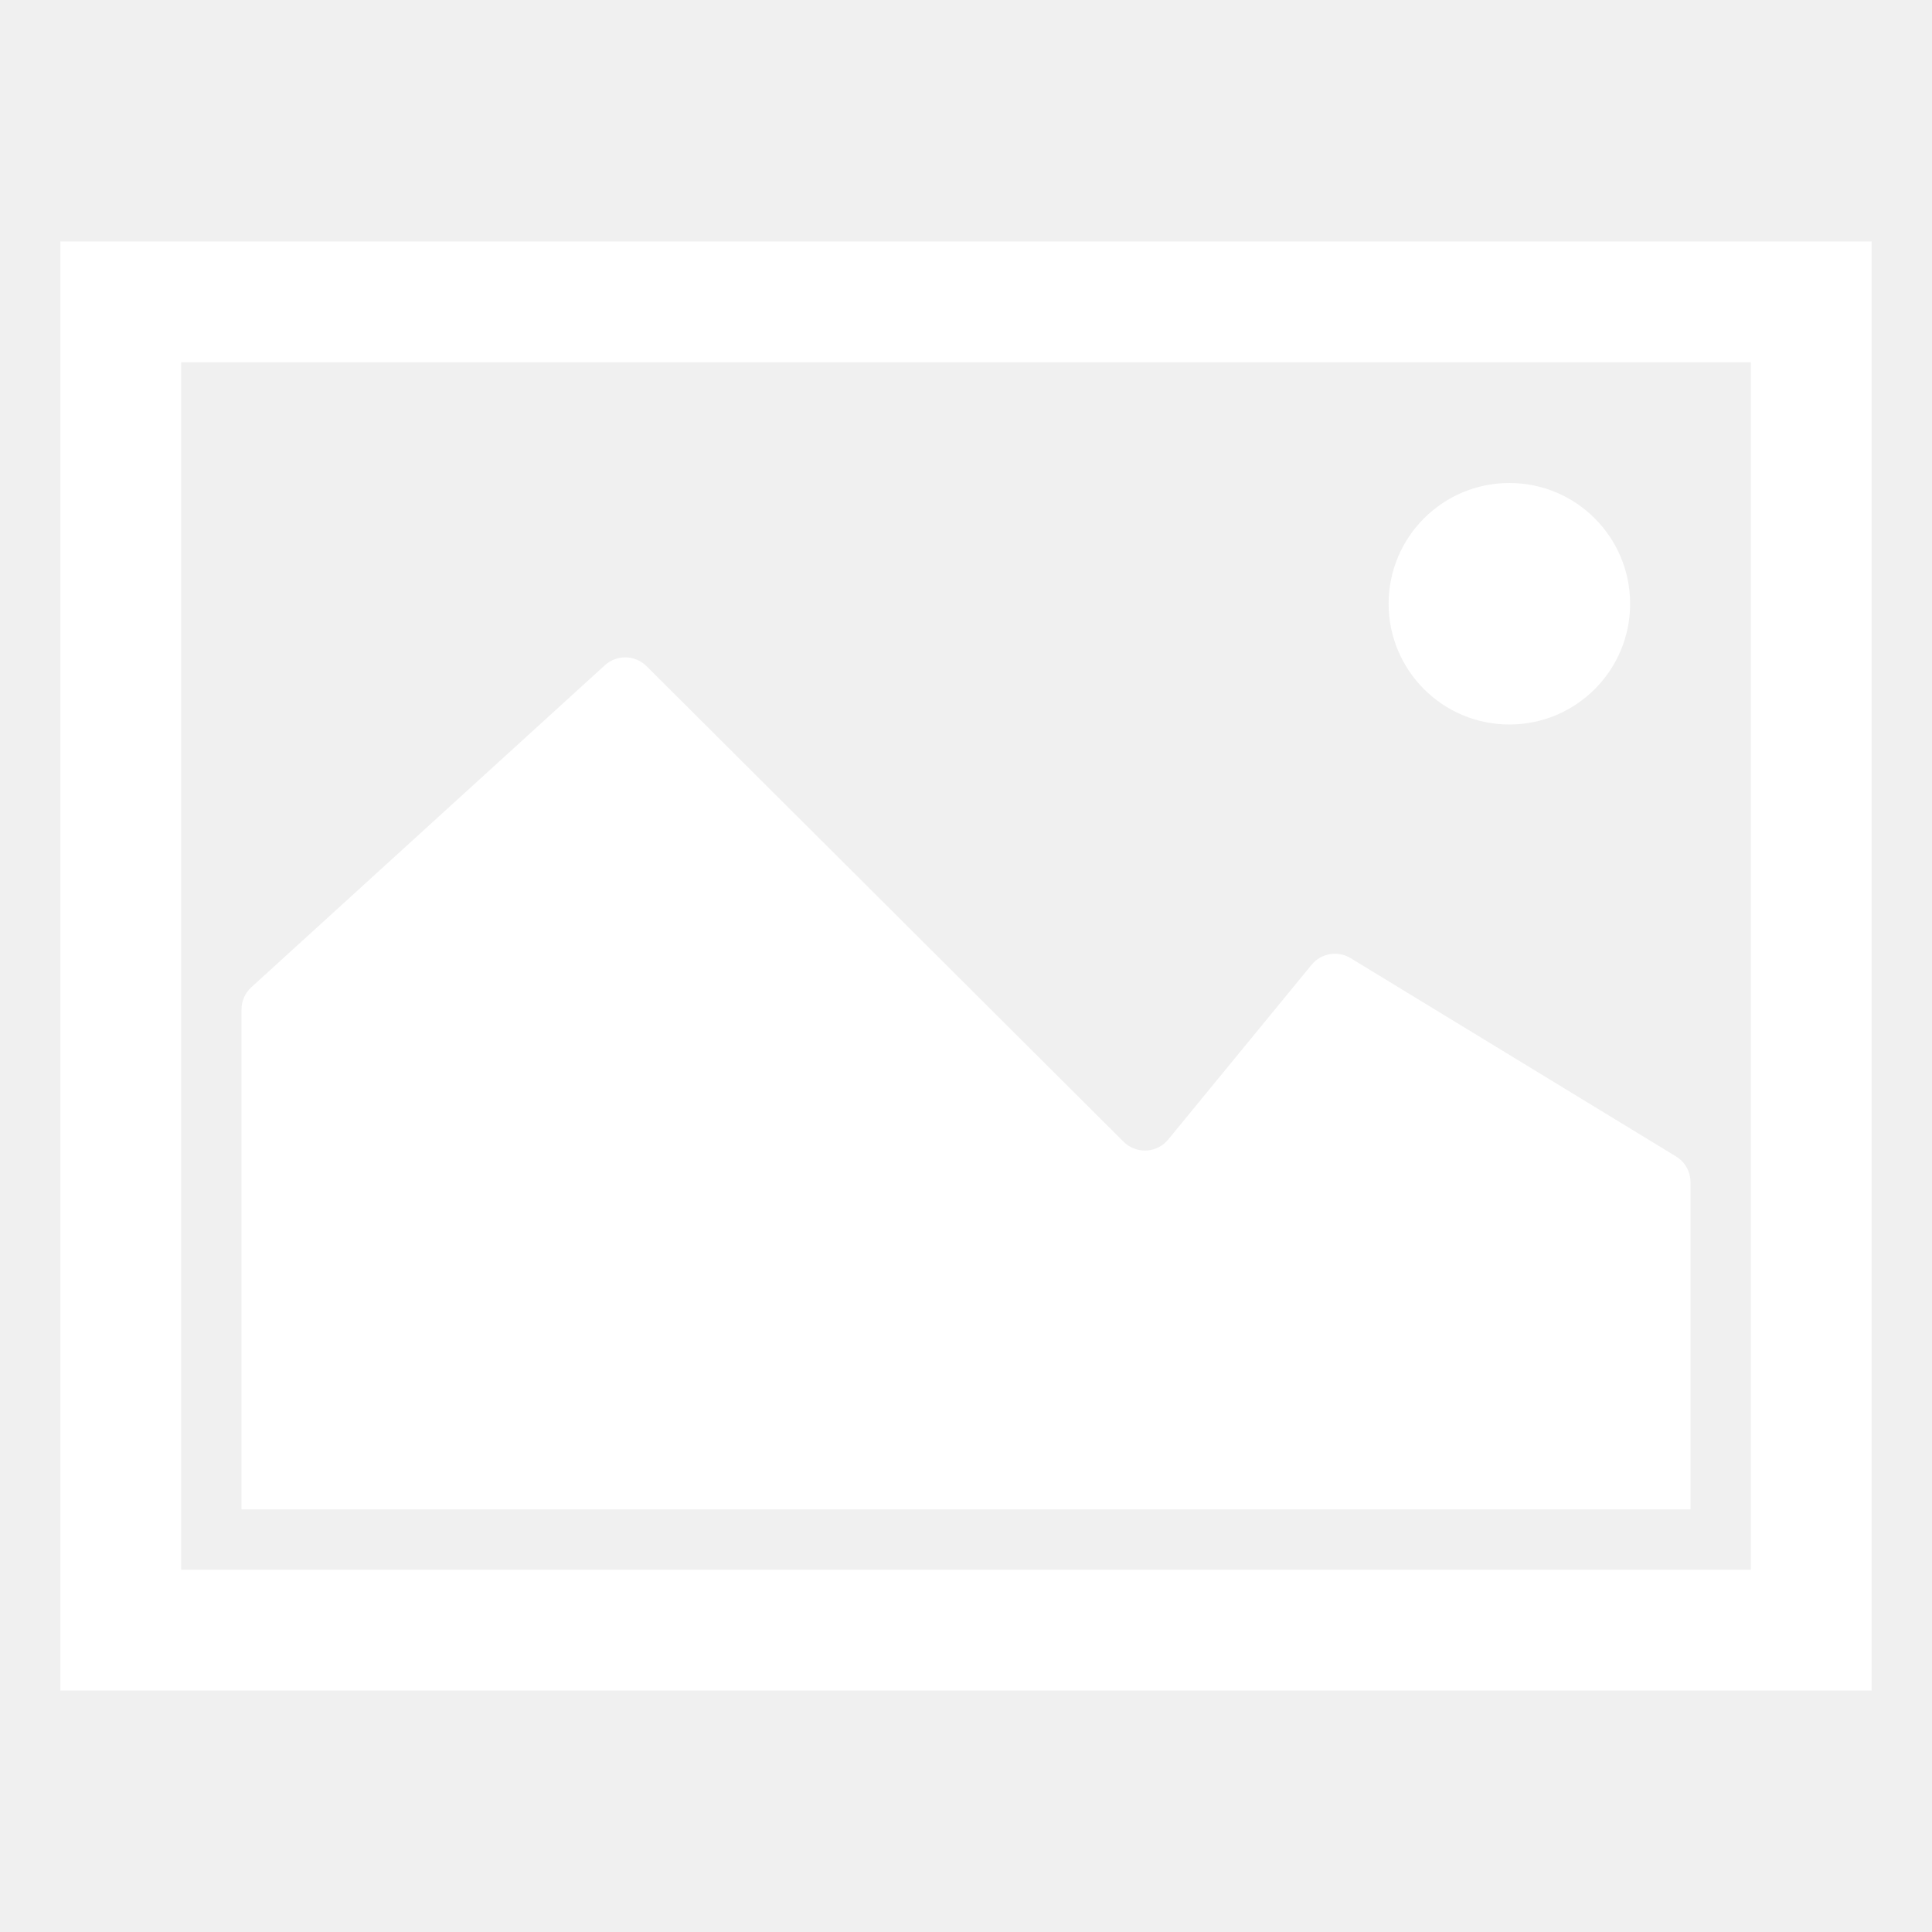
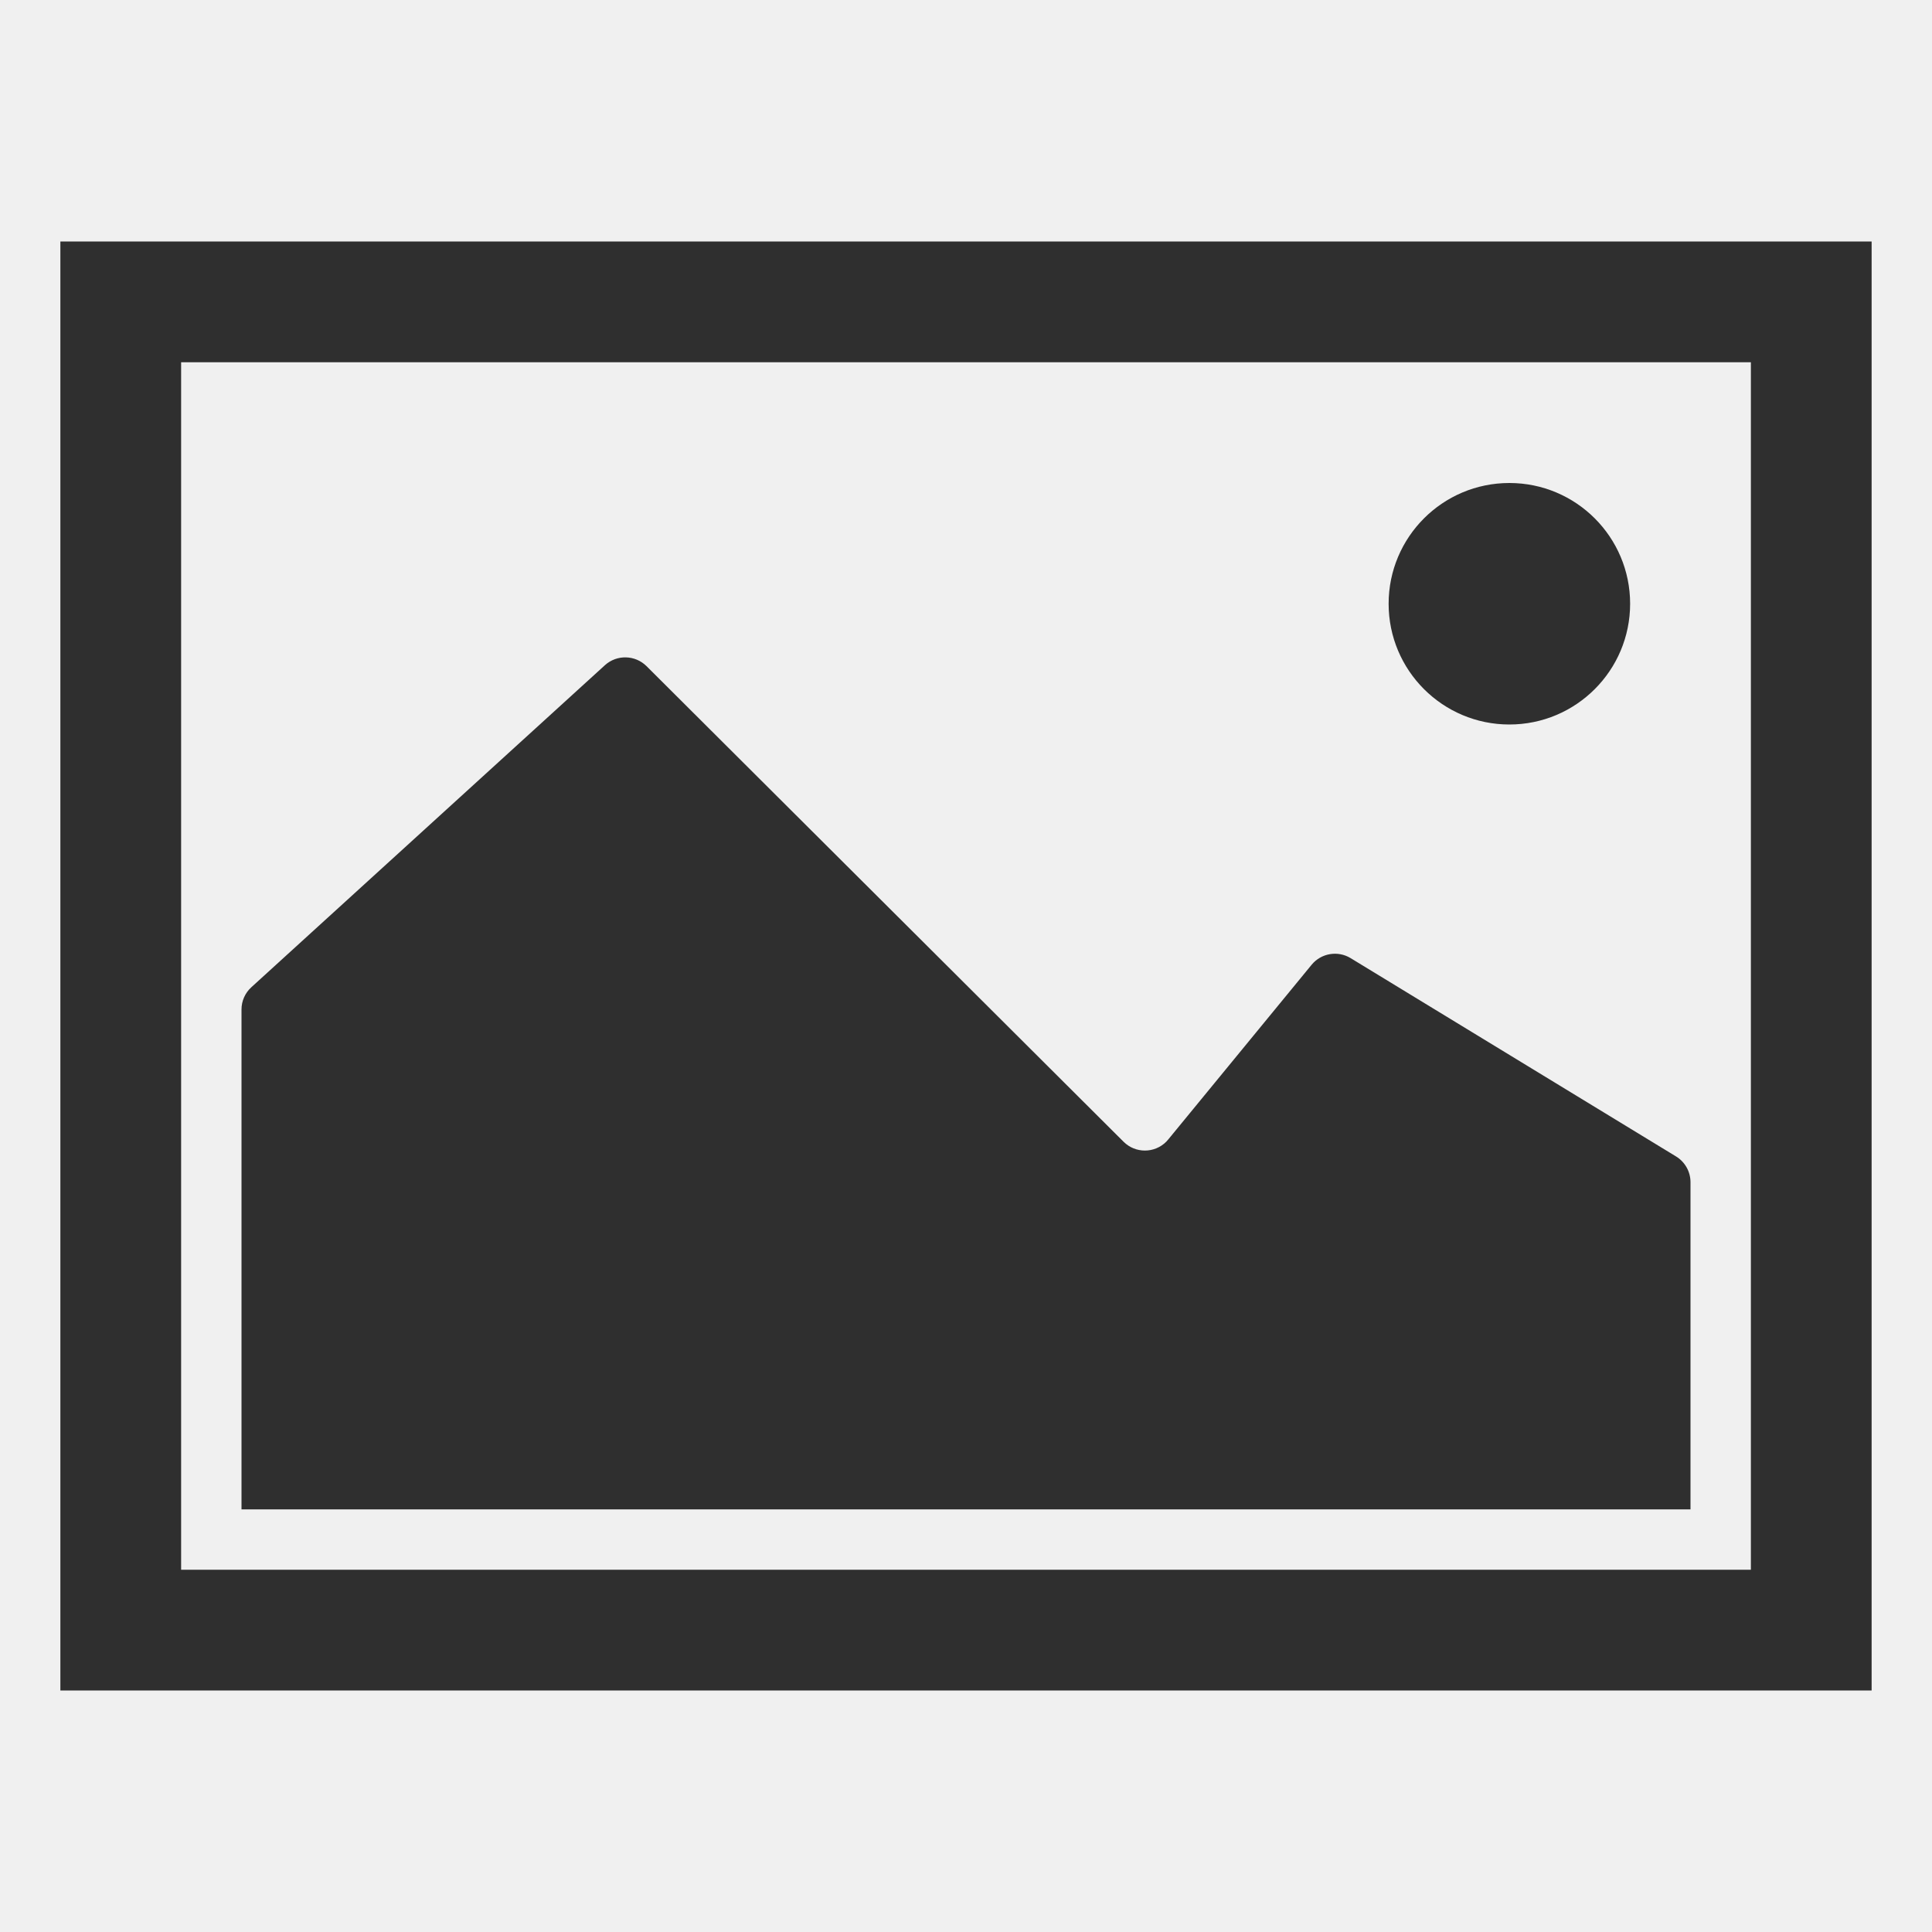
<svg xmlns="http://www.w3.org/2000/svg" t="1638185635229" class="icon" viewBox="0 0 1024 1024" version="1.1" p-id="4092" width="64" height="64">
-   <path d="M896 626.592a16 16 0 0 0-7.68-13.664l-172.448-105.088a16 16 0 0 0-20.704 3.52l-76 92.608-1.024 1.152a16 16 0 0 1-22.624 0.032l-252.832-252.064a16.032 16.032 0 0 0-22.08-0.512l-187.36 170.656a15.936 15.936 0 0 0-5.248 11.84V800h768v-173.408z" p-id="4093" fill="#ffffff" />
-   <path d="M800 320m-64 0a64 64 0 1 0 128 0 64 64 0 1 0-128 0Z" p-id="4094" fill="#ffffff" />
-   <path d="M32 128v768h960V128H32z m896 704H96V192h832v640z" p-id="4095" fill="#ffffff" />
+   <path d="M896 626.592a16 16 0 0 0-7.68-13.664l-172.448-105.088a16 16 0 0 0-20.704 3.52l-76 92.608-1.024 1.152a16 16 0 0 1-22.624 0.032l-252.832-252.064a16.032 16.032 0 0 0-22.08-0.512l-187.36 170.656a15.936 15.936 0 0 0-5.248 11.84V800h768v-173.408z" p-id="4093" fill="#2f2f2f" />
+   <path d="M800 320m-64 0a64 64 0 1 0 128 0 64 64 0 1 0-128 0Z" p-id="4094" fill="#2f2f2f" />
+   <path d="M32 128v768h960V128H32z m896 704H96V192h832v640z" p-id="4095" fill="#2f2f2f" />
</svg>
